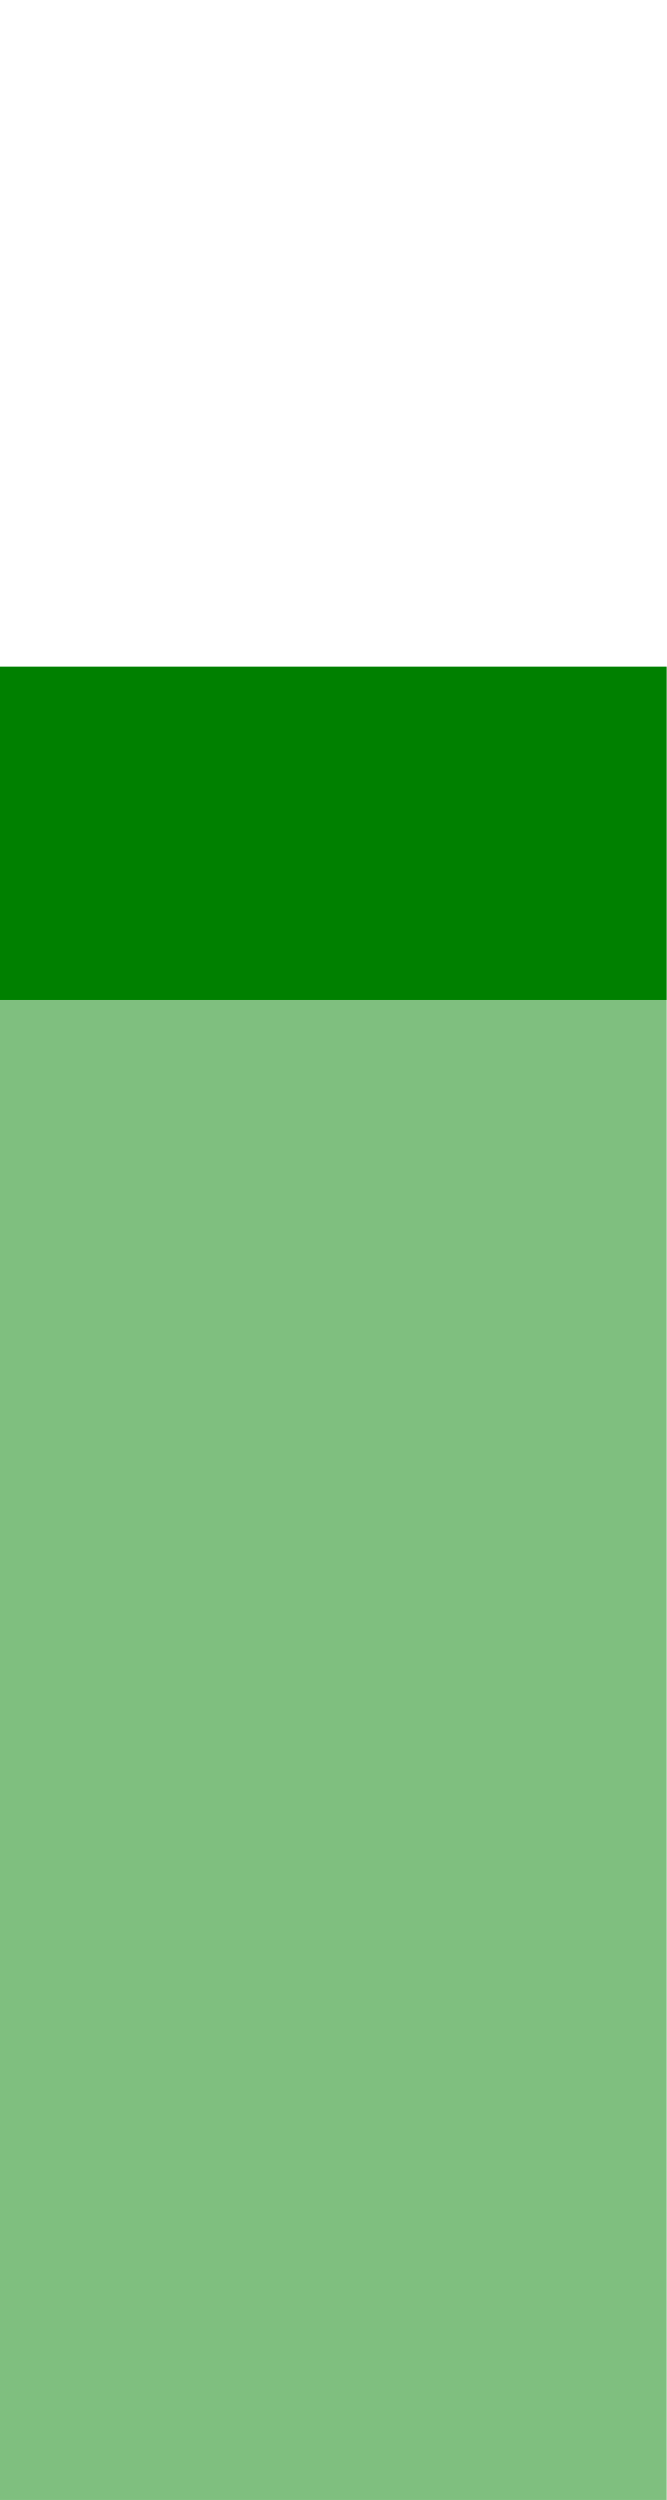
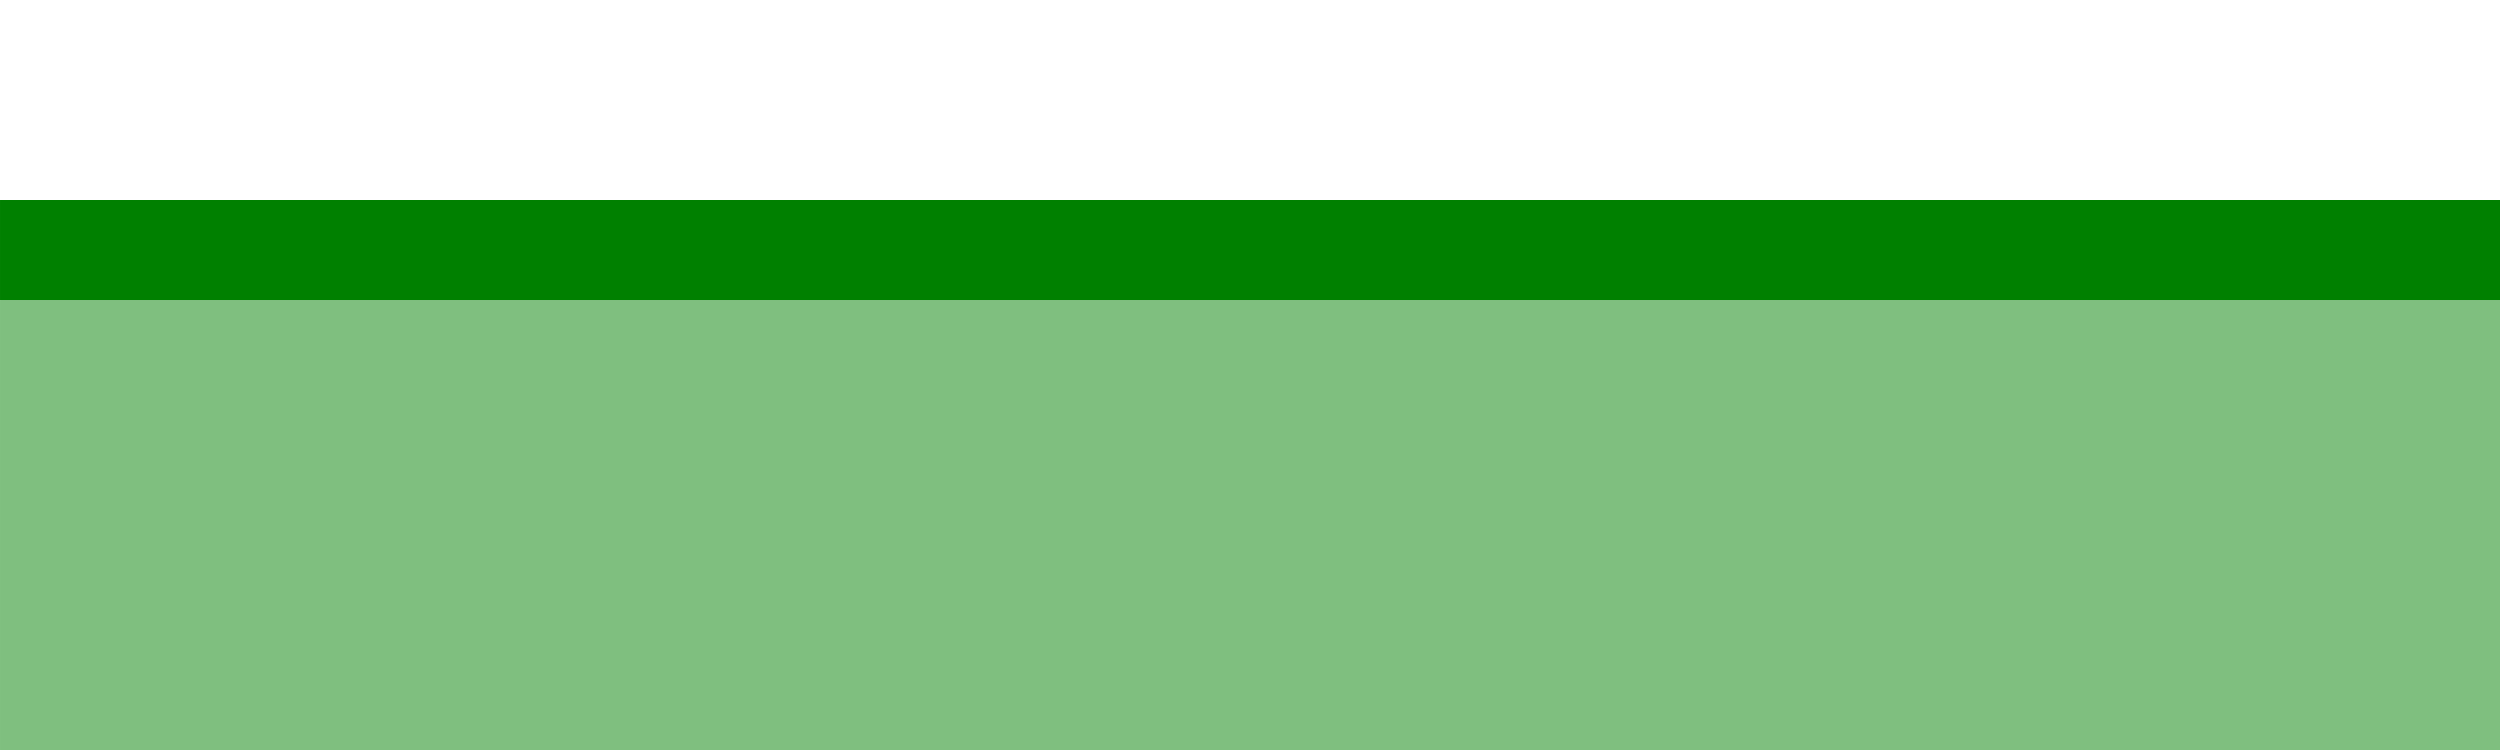
- <svg xmlns="http://www.w3.org/2000/svg" width="8mm" height="30mm" viewBox="0 0 8 30" version="1.1" id="svg7668" xml:space="preserve">
-   <defs id="defs7665" />
-   <g id="layer1" transform="translate(-130.862,-69.62429)">
-     <g id="g11384" transform="translate(47.27086,2)">
-       <rect style="opacity:0.5;fill:#008000;fill-opacity:1;stroke-width:0;paint-order:markers stroke fill" id="rect7686" width="8" height="18" x="83.591" y="79.624" />
-       <rect style="fill:#008000;fill-opacity:1;stroke-width:0;paint-order:markers stroke fill" id="rect11380" width="8" height="4" x="83.591" y="75.624" />
-     </g>
+ <svg xmlns="http://www.w3.org/2000/svg" width="100mm" height="30mm" viewBox="0 0 100 30" version="1.1" id="svg6330" xml:space="preserve">
+   <defs id="defs6327" />
+   <g id="layer1" transform="translate(-104.5456,-71.21484)">
+     <rect style="opacity:0.5;fill:#008000;fill-opacity:1;stroke-width:0;paint-order:markers stroke fill" id="rect7141" width="100" height="18" x="104.546" y="83.215" />
+     <rect style="fill:#008000;fill-opacity:1;stroke:#758eff;stroke-width:0;paint-order:markers stroke fill" id="rect30304" width="100" height="4" x="104.546" y="79.215" />
  </g>
</svg>
